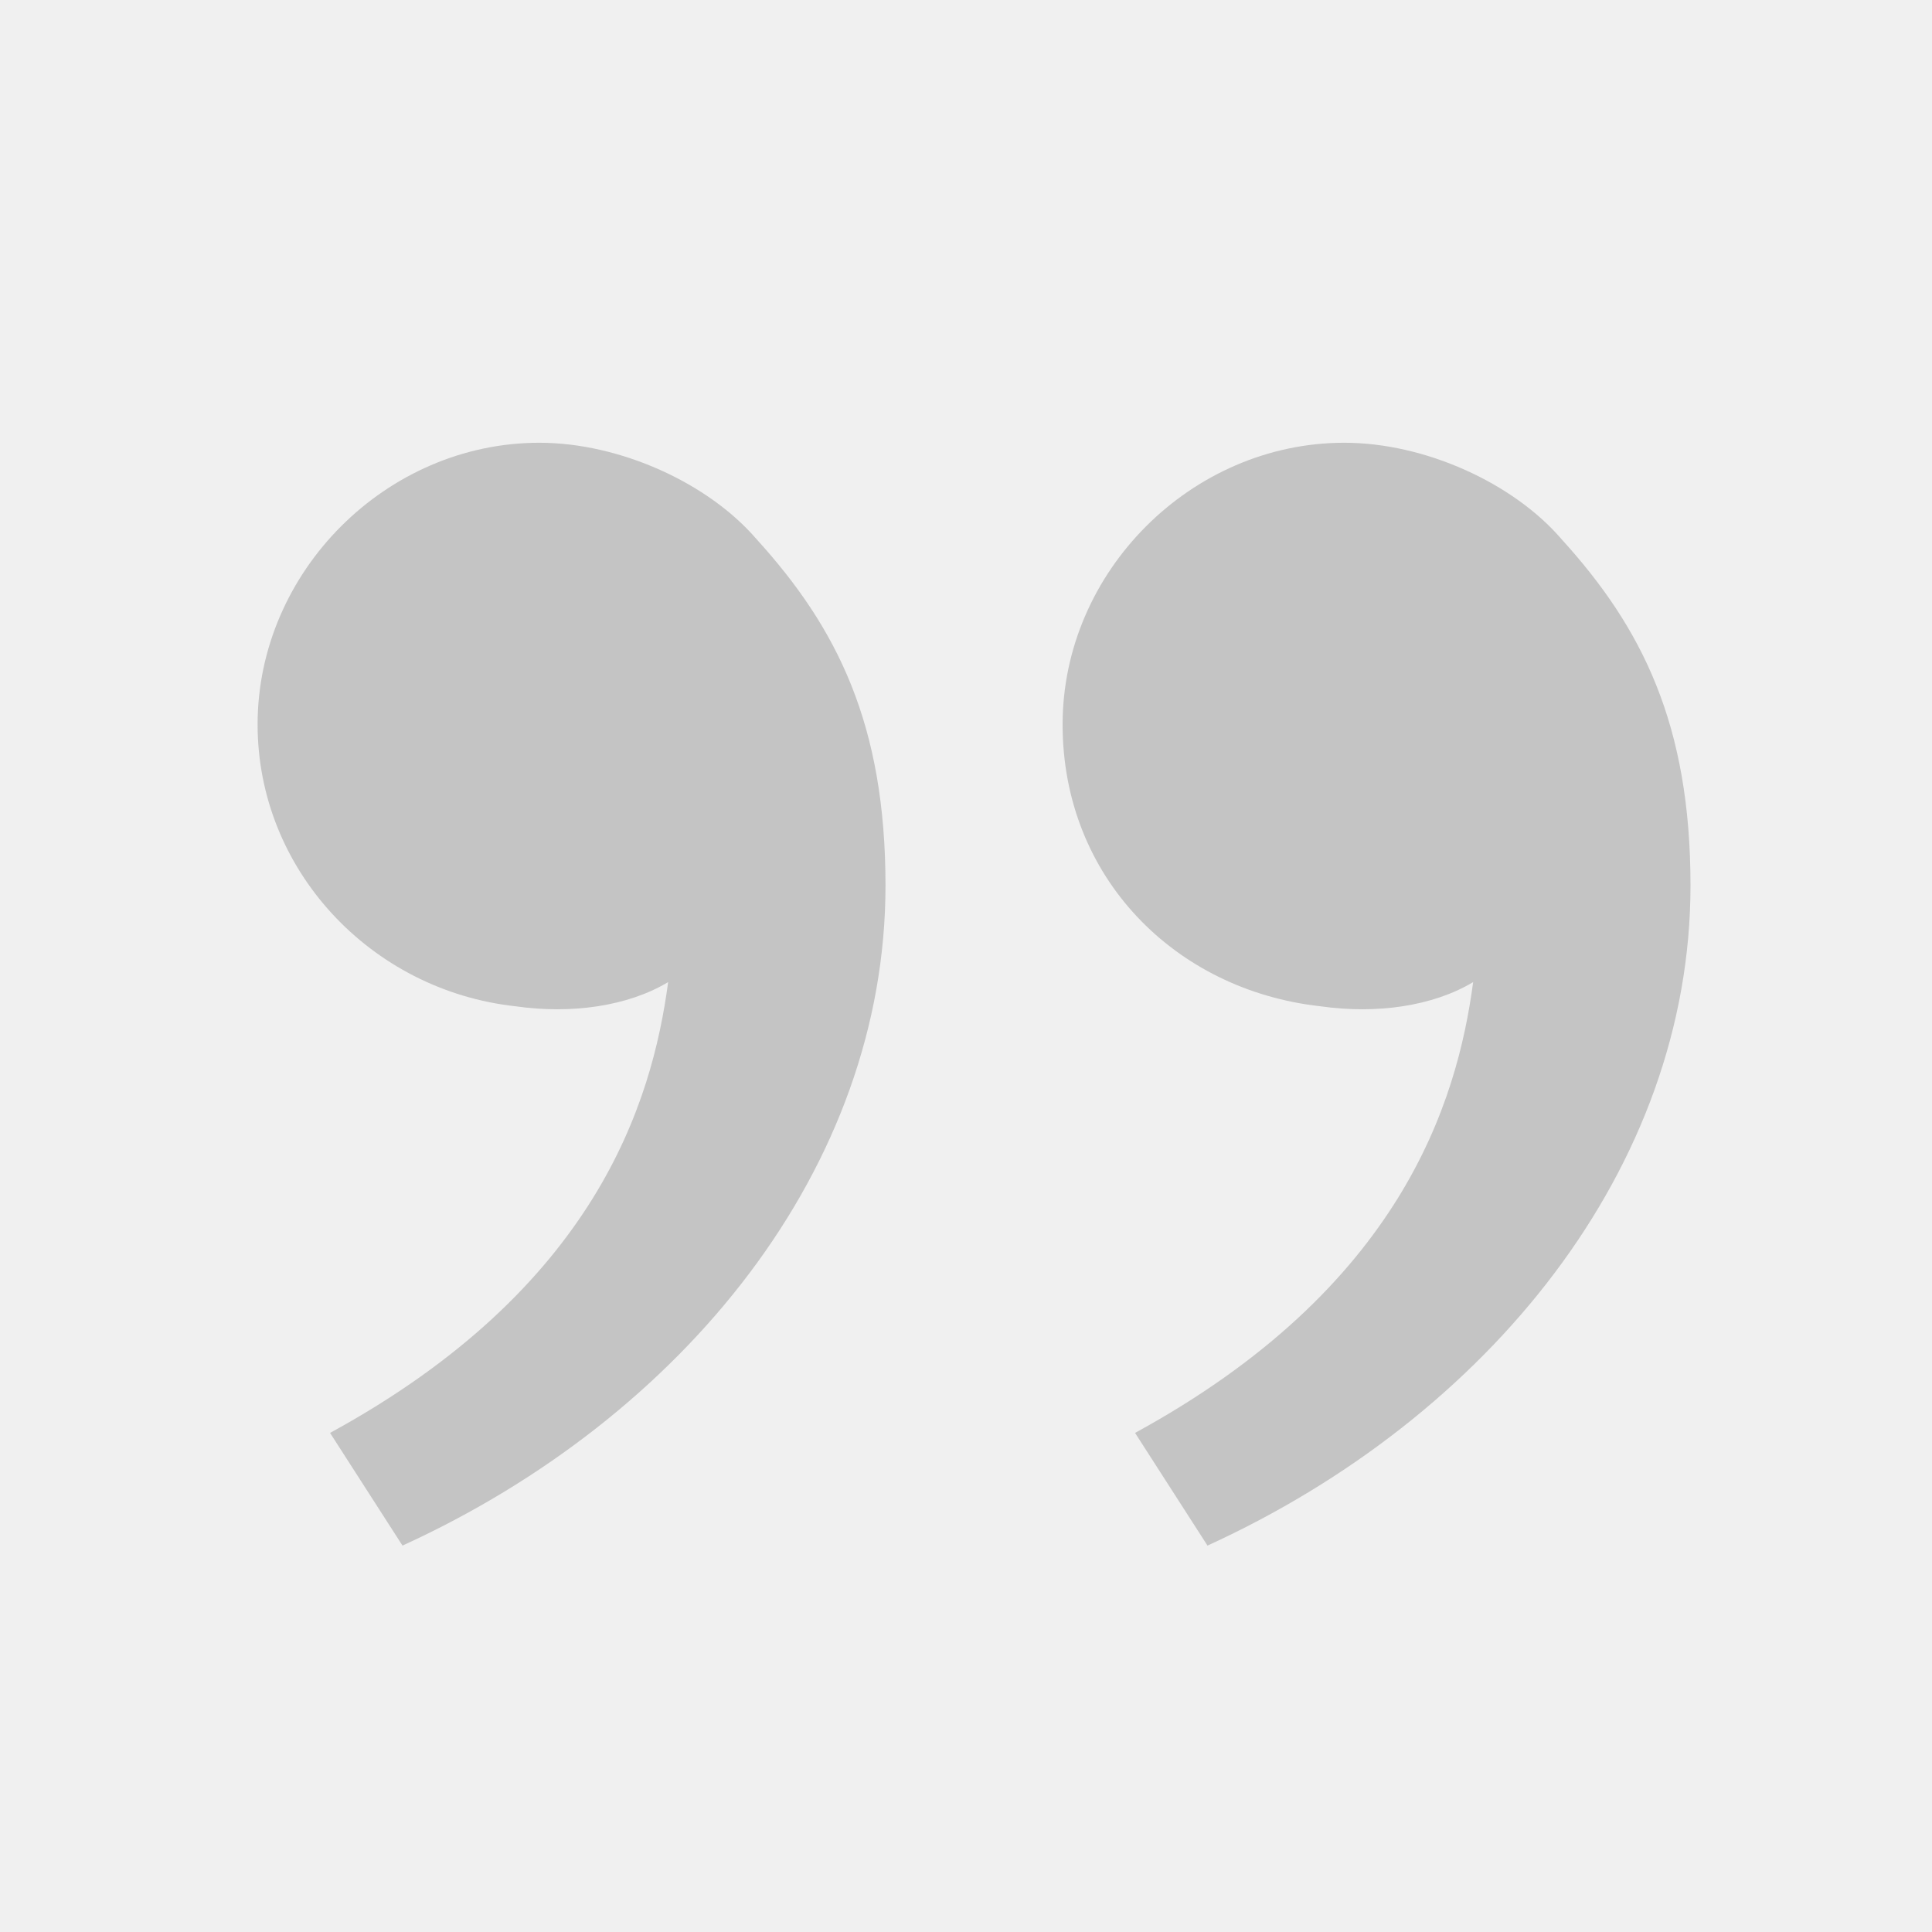
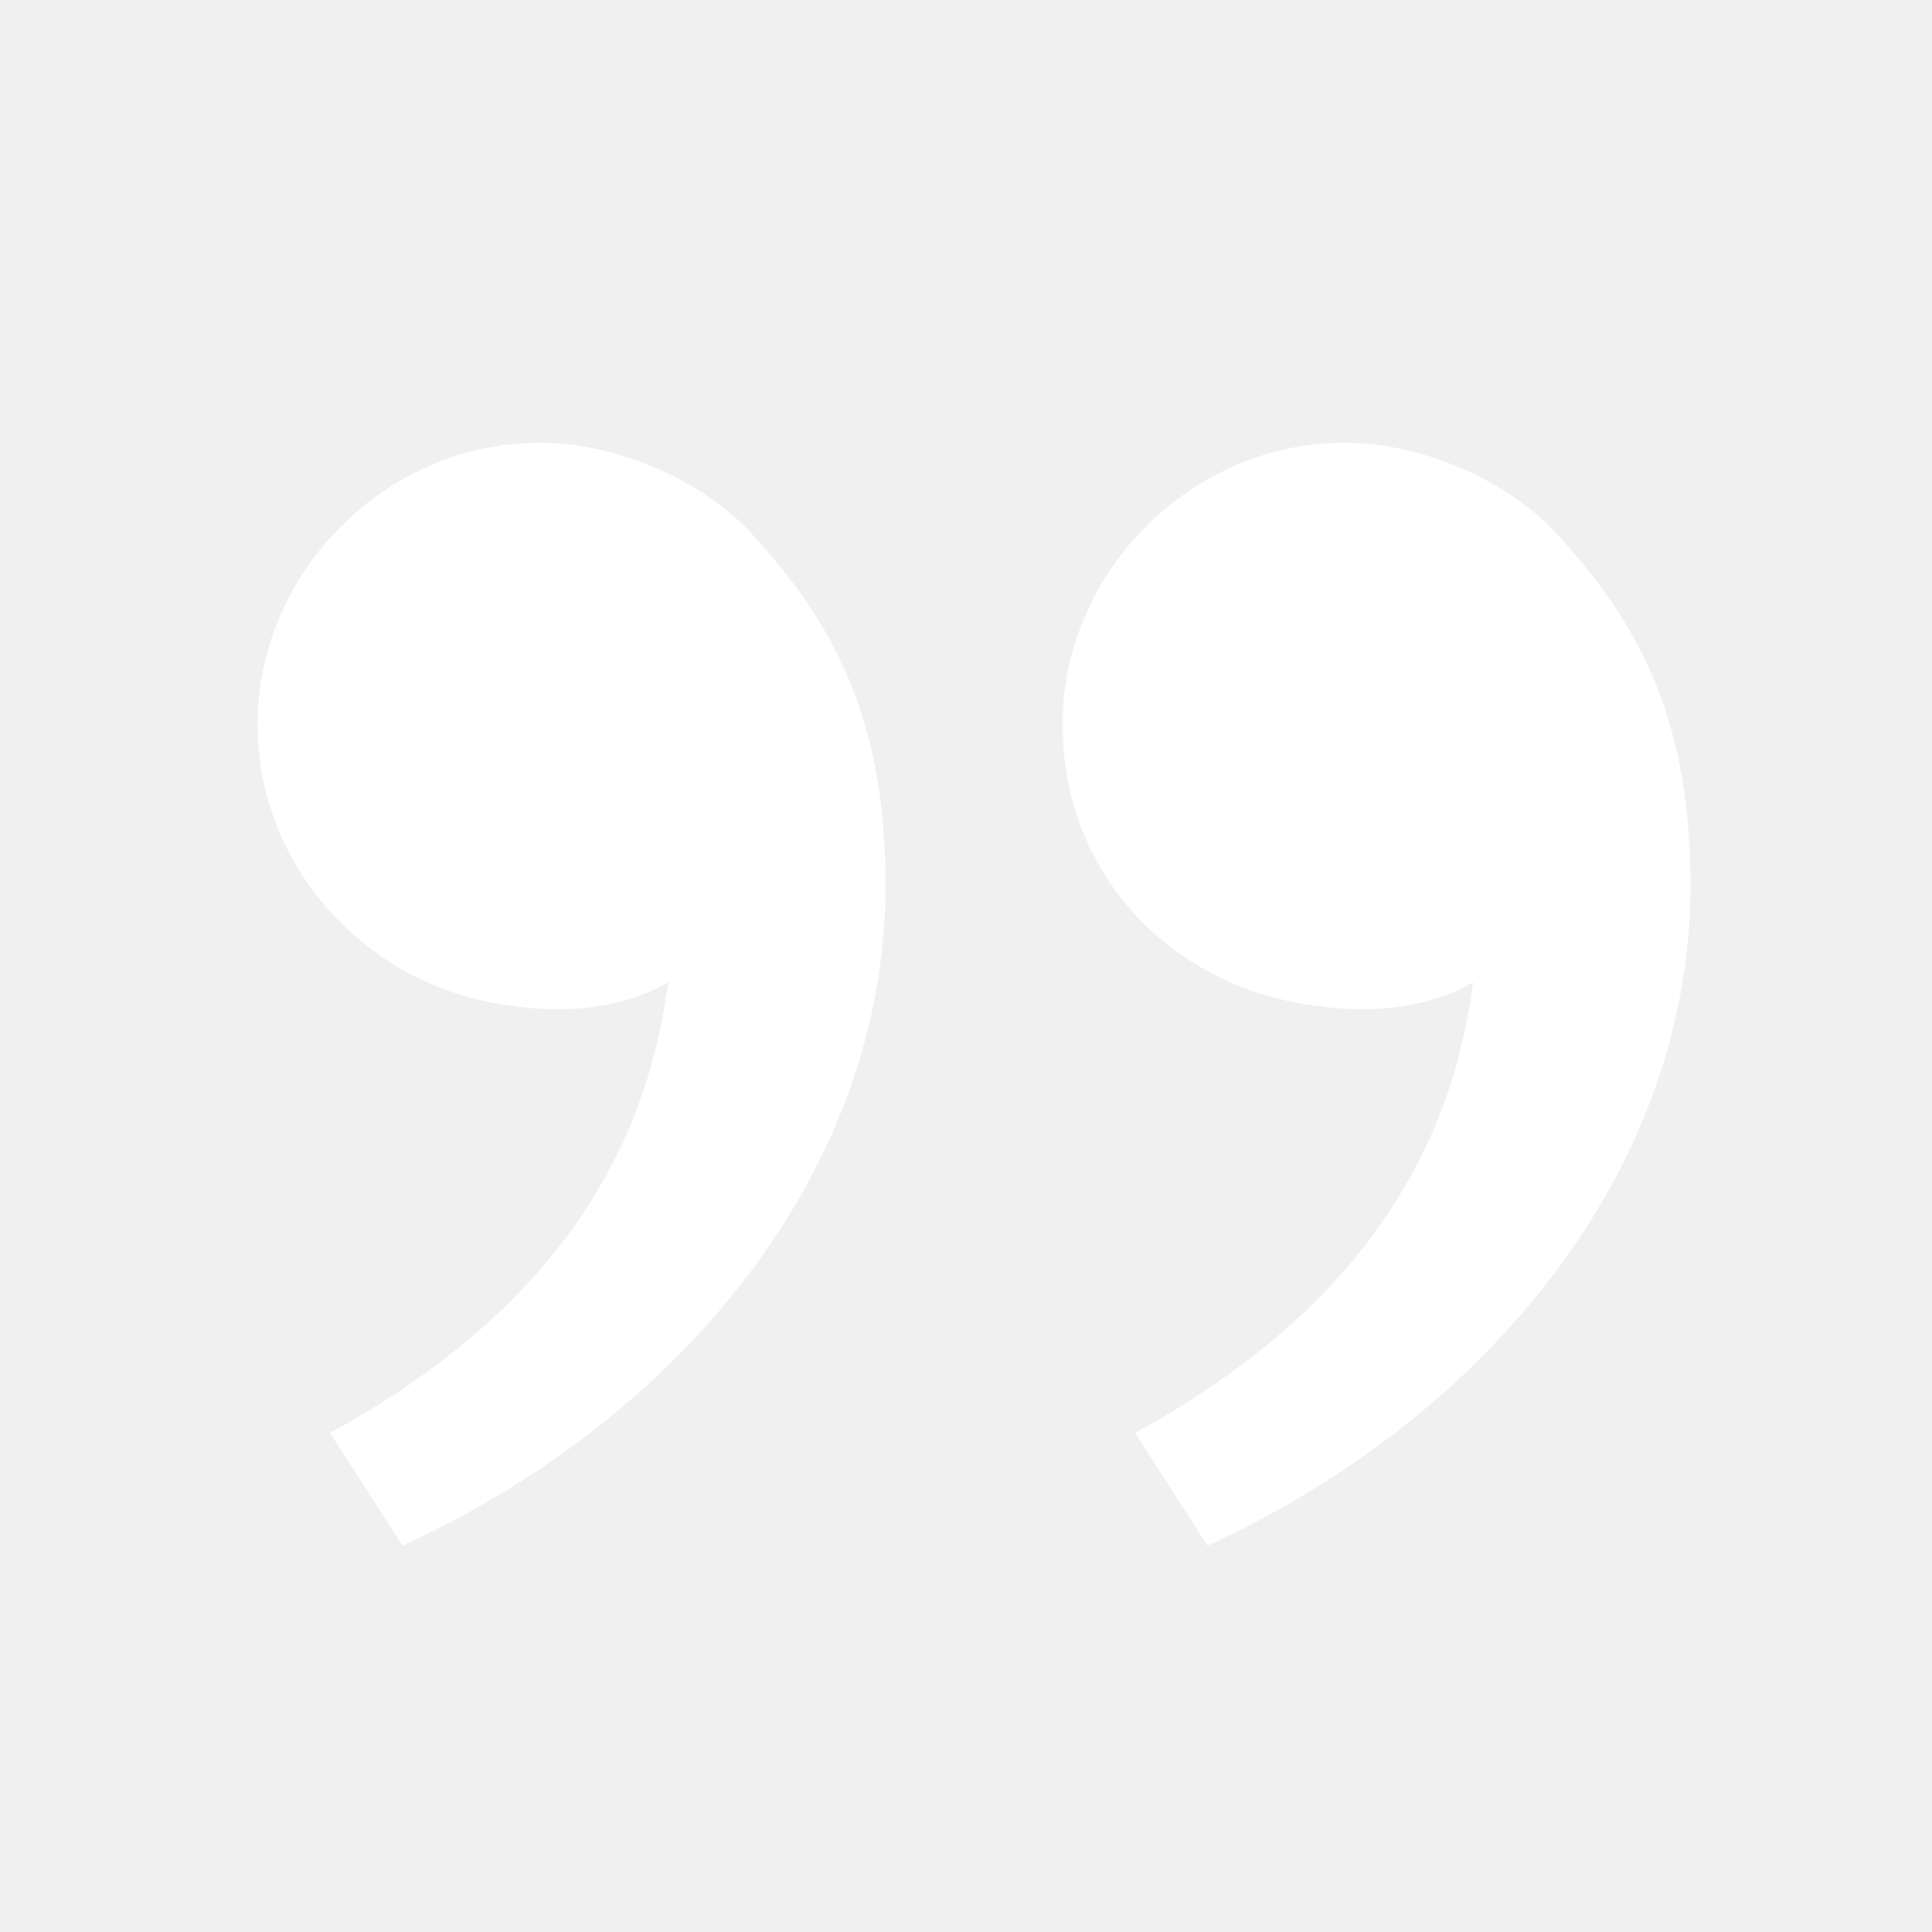
<svg xmlns="http://www.w3.org/2000/svg" version="1.1" id="icon" x="0px" y="0px" viewBox="0 0 24 24" style="enable-background:new 0 0 24 24;" xml:space="preserve">
  <style type="text/css">
- 	.st0{fill:#C4C4C4;}
+ 	.st0{fill:#FFFFFF;}
</style>
-   <path id="double-right-quote" class="st0" d="M19.4,6.7C20.4,7.8,21,9,21,11c0,3.5-2.5,6.6-6,8.2l-0.9-1.4c3.3-1.8,4-4.1,4.2-5.6  c-0.5,0.3-1.2,0.4-1.9,0.3c-1.8-0.2-3.2-1.6-3.2-3.5c0-1.9,1.6-3.5,3.5-3.5C17.7,5.5,18.8,6,19.4,6.7z M9.4,6.7C10.4,7.8,11,9,11,11  c0,3.5-2.5,6.6-6,8.2l-0.9-1.4c3.3-1.8,4-4.1,4.2-5.6c-0.5,0.3-1.2,0.4-1.9,0.3C4.6,12.3,3.2,10.8,3.2,9c0-1.9,1.6-3.5,3.5-3.5  C7.7,5.5,8.8,6,9.4,6.7L9.4,6.7z" />
+   <path id="double-right-quote" class="st0" d="M19.4,6.7C20.4,7.8,21,9,21,11c0,3.5-2.5,6.6-6,8.2l-0.9-1.4c3.3-1.8,4-4.1,4.2-5.6  c-0.5,0.3-1.2,0.4-1.9,0.3c-1.8-0.2-3.2-1.6-3.2-3.5s1.6-3.5,3.5-3.5C17.7,5.5,18.8,6,19.4,6.7z M9.4,6.7C10.4,7.8,11,9,11,11  c0,3.5-2.5,6.6-6,8.2l-0.9-1.4c3.3-1.8,4-4.1,4.2-5.6c-0.5,0.3-1.2,0.4-1.9,0.3C4.6,12.3,3.2,10.8,3.2,9c0-1.9,1.6-3.5,3.5-3.5  C7.7,5.5,8.8,6,9.4,6.7L9.4,6.7z" />
</svg>
